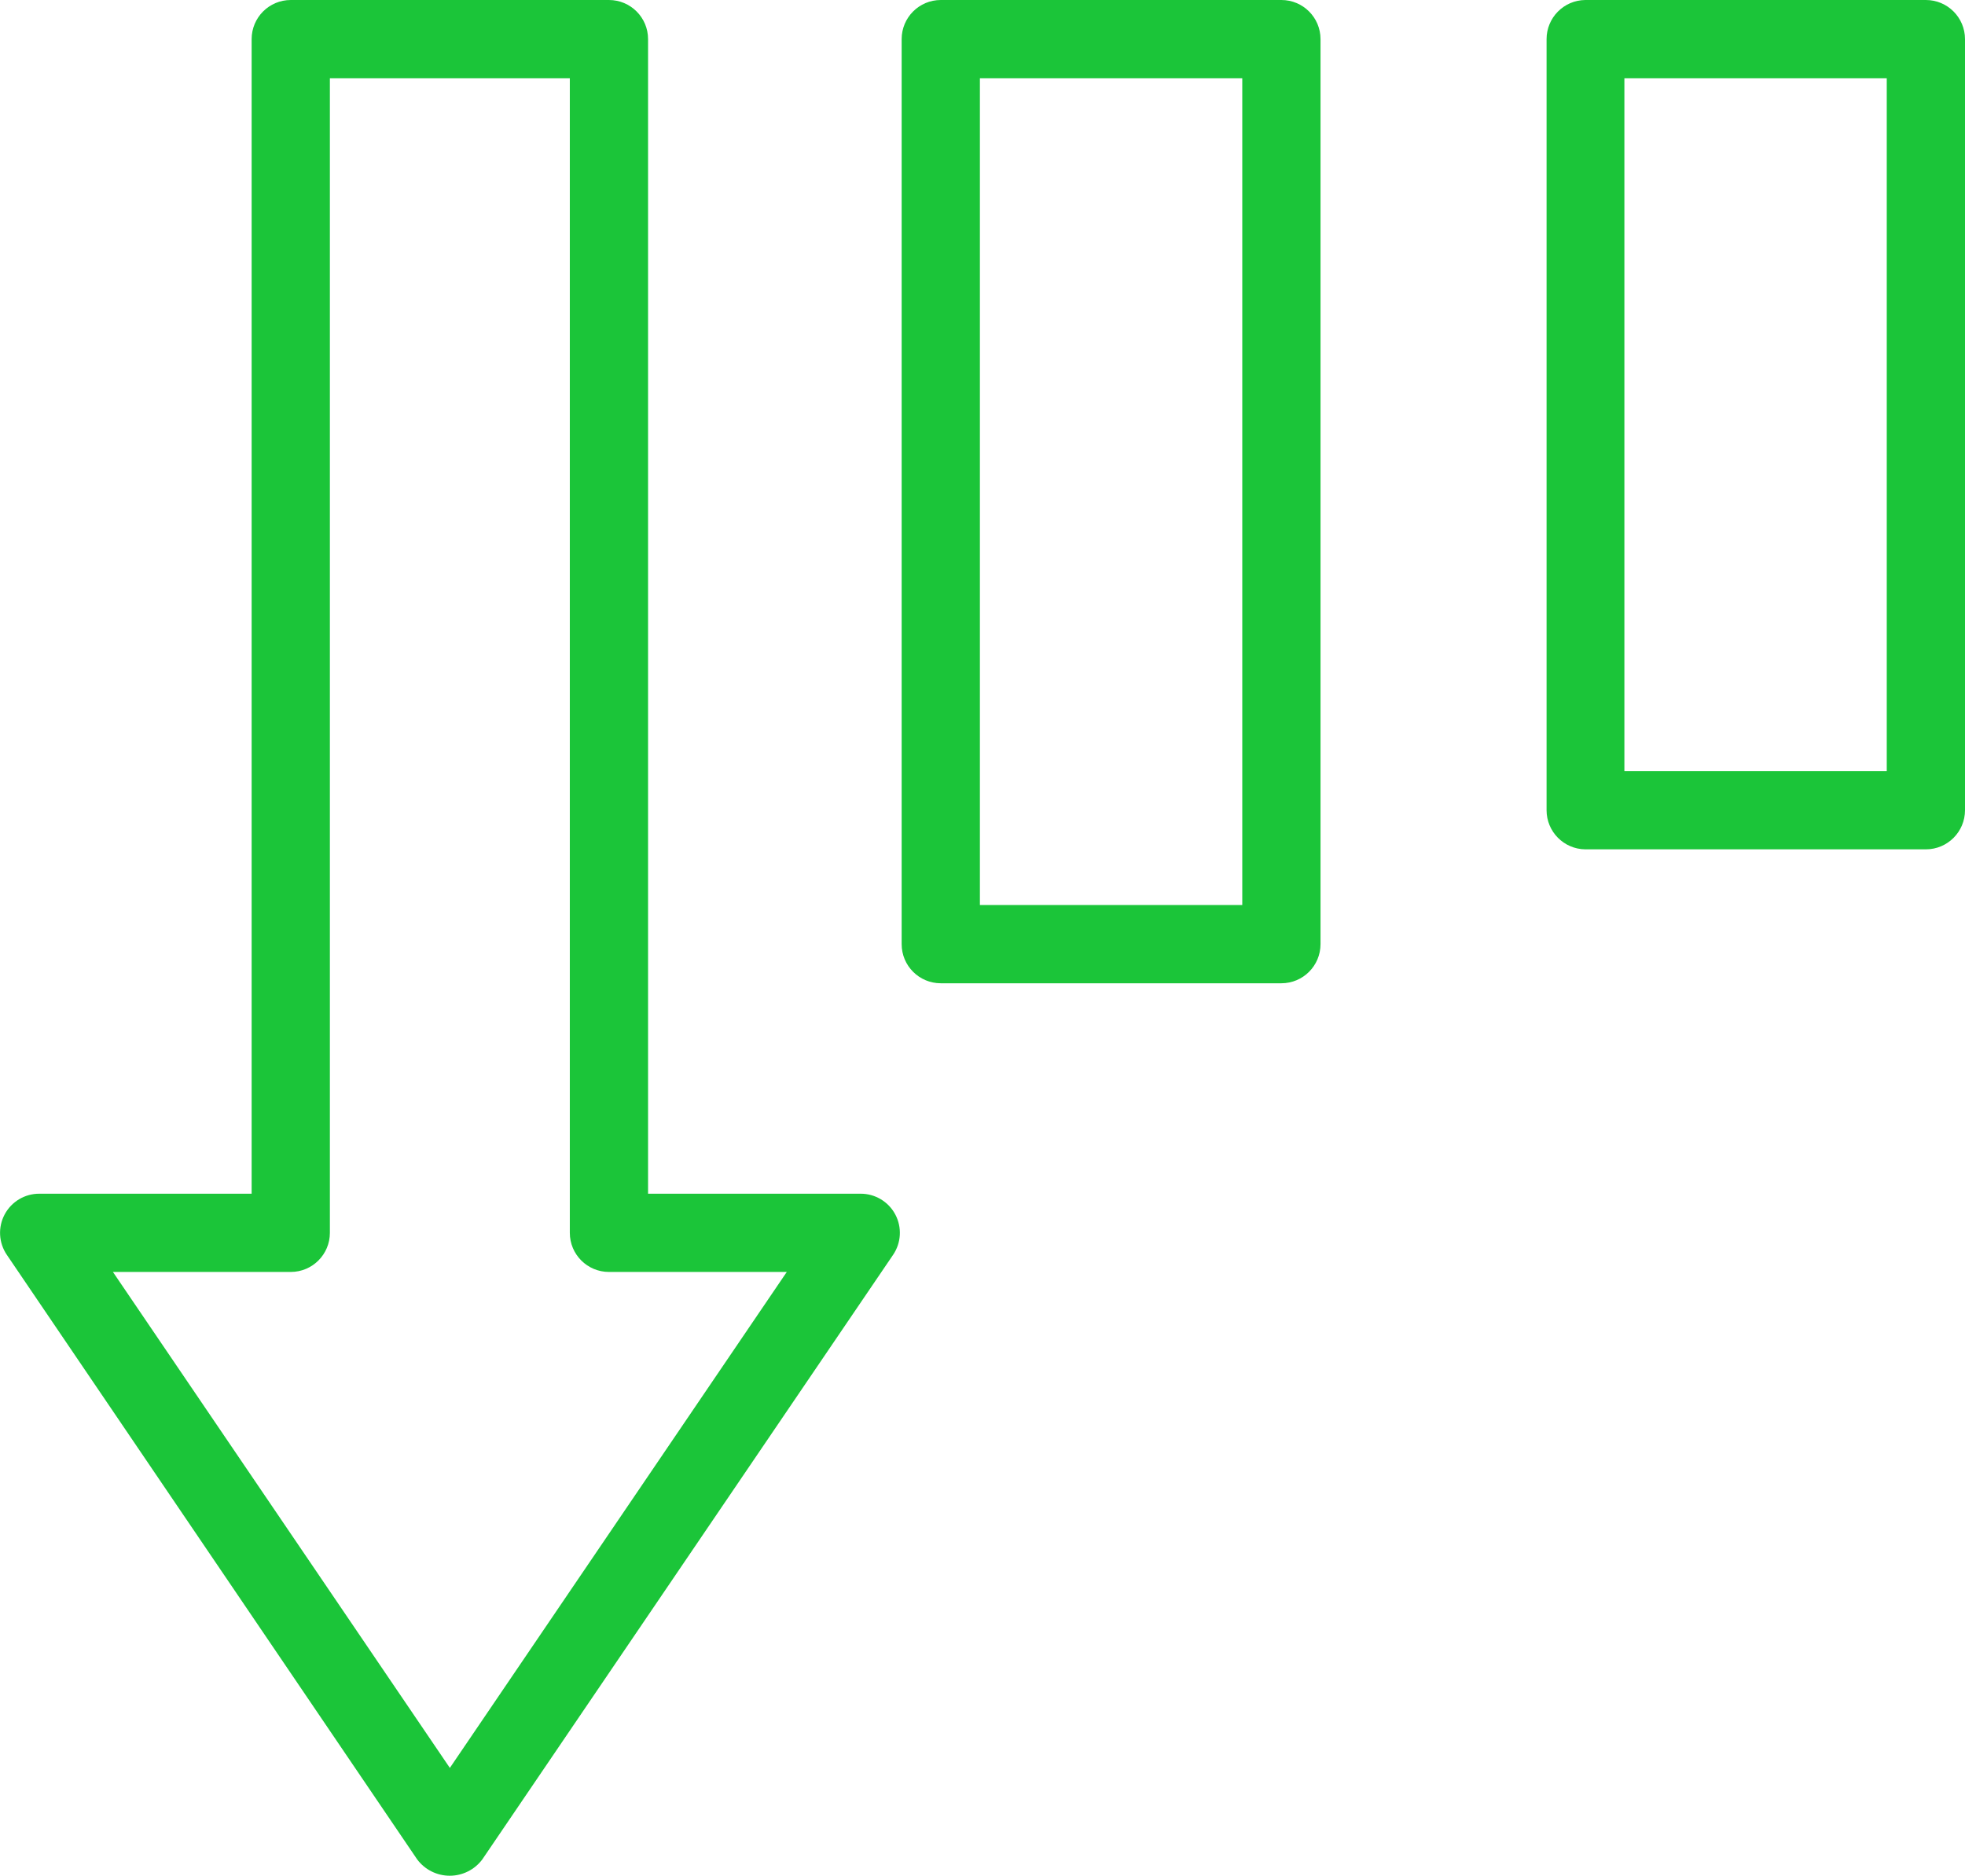
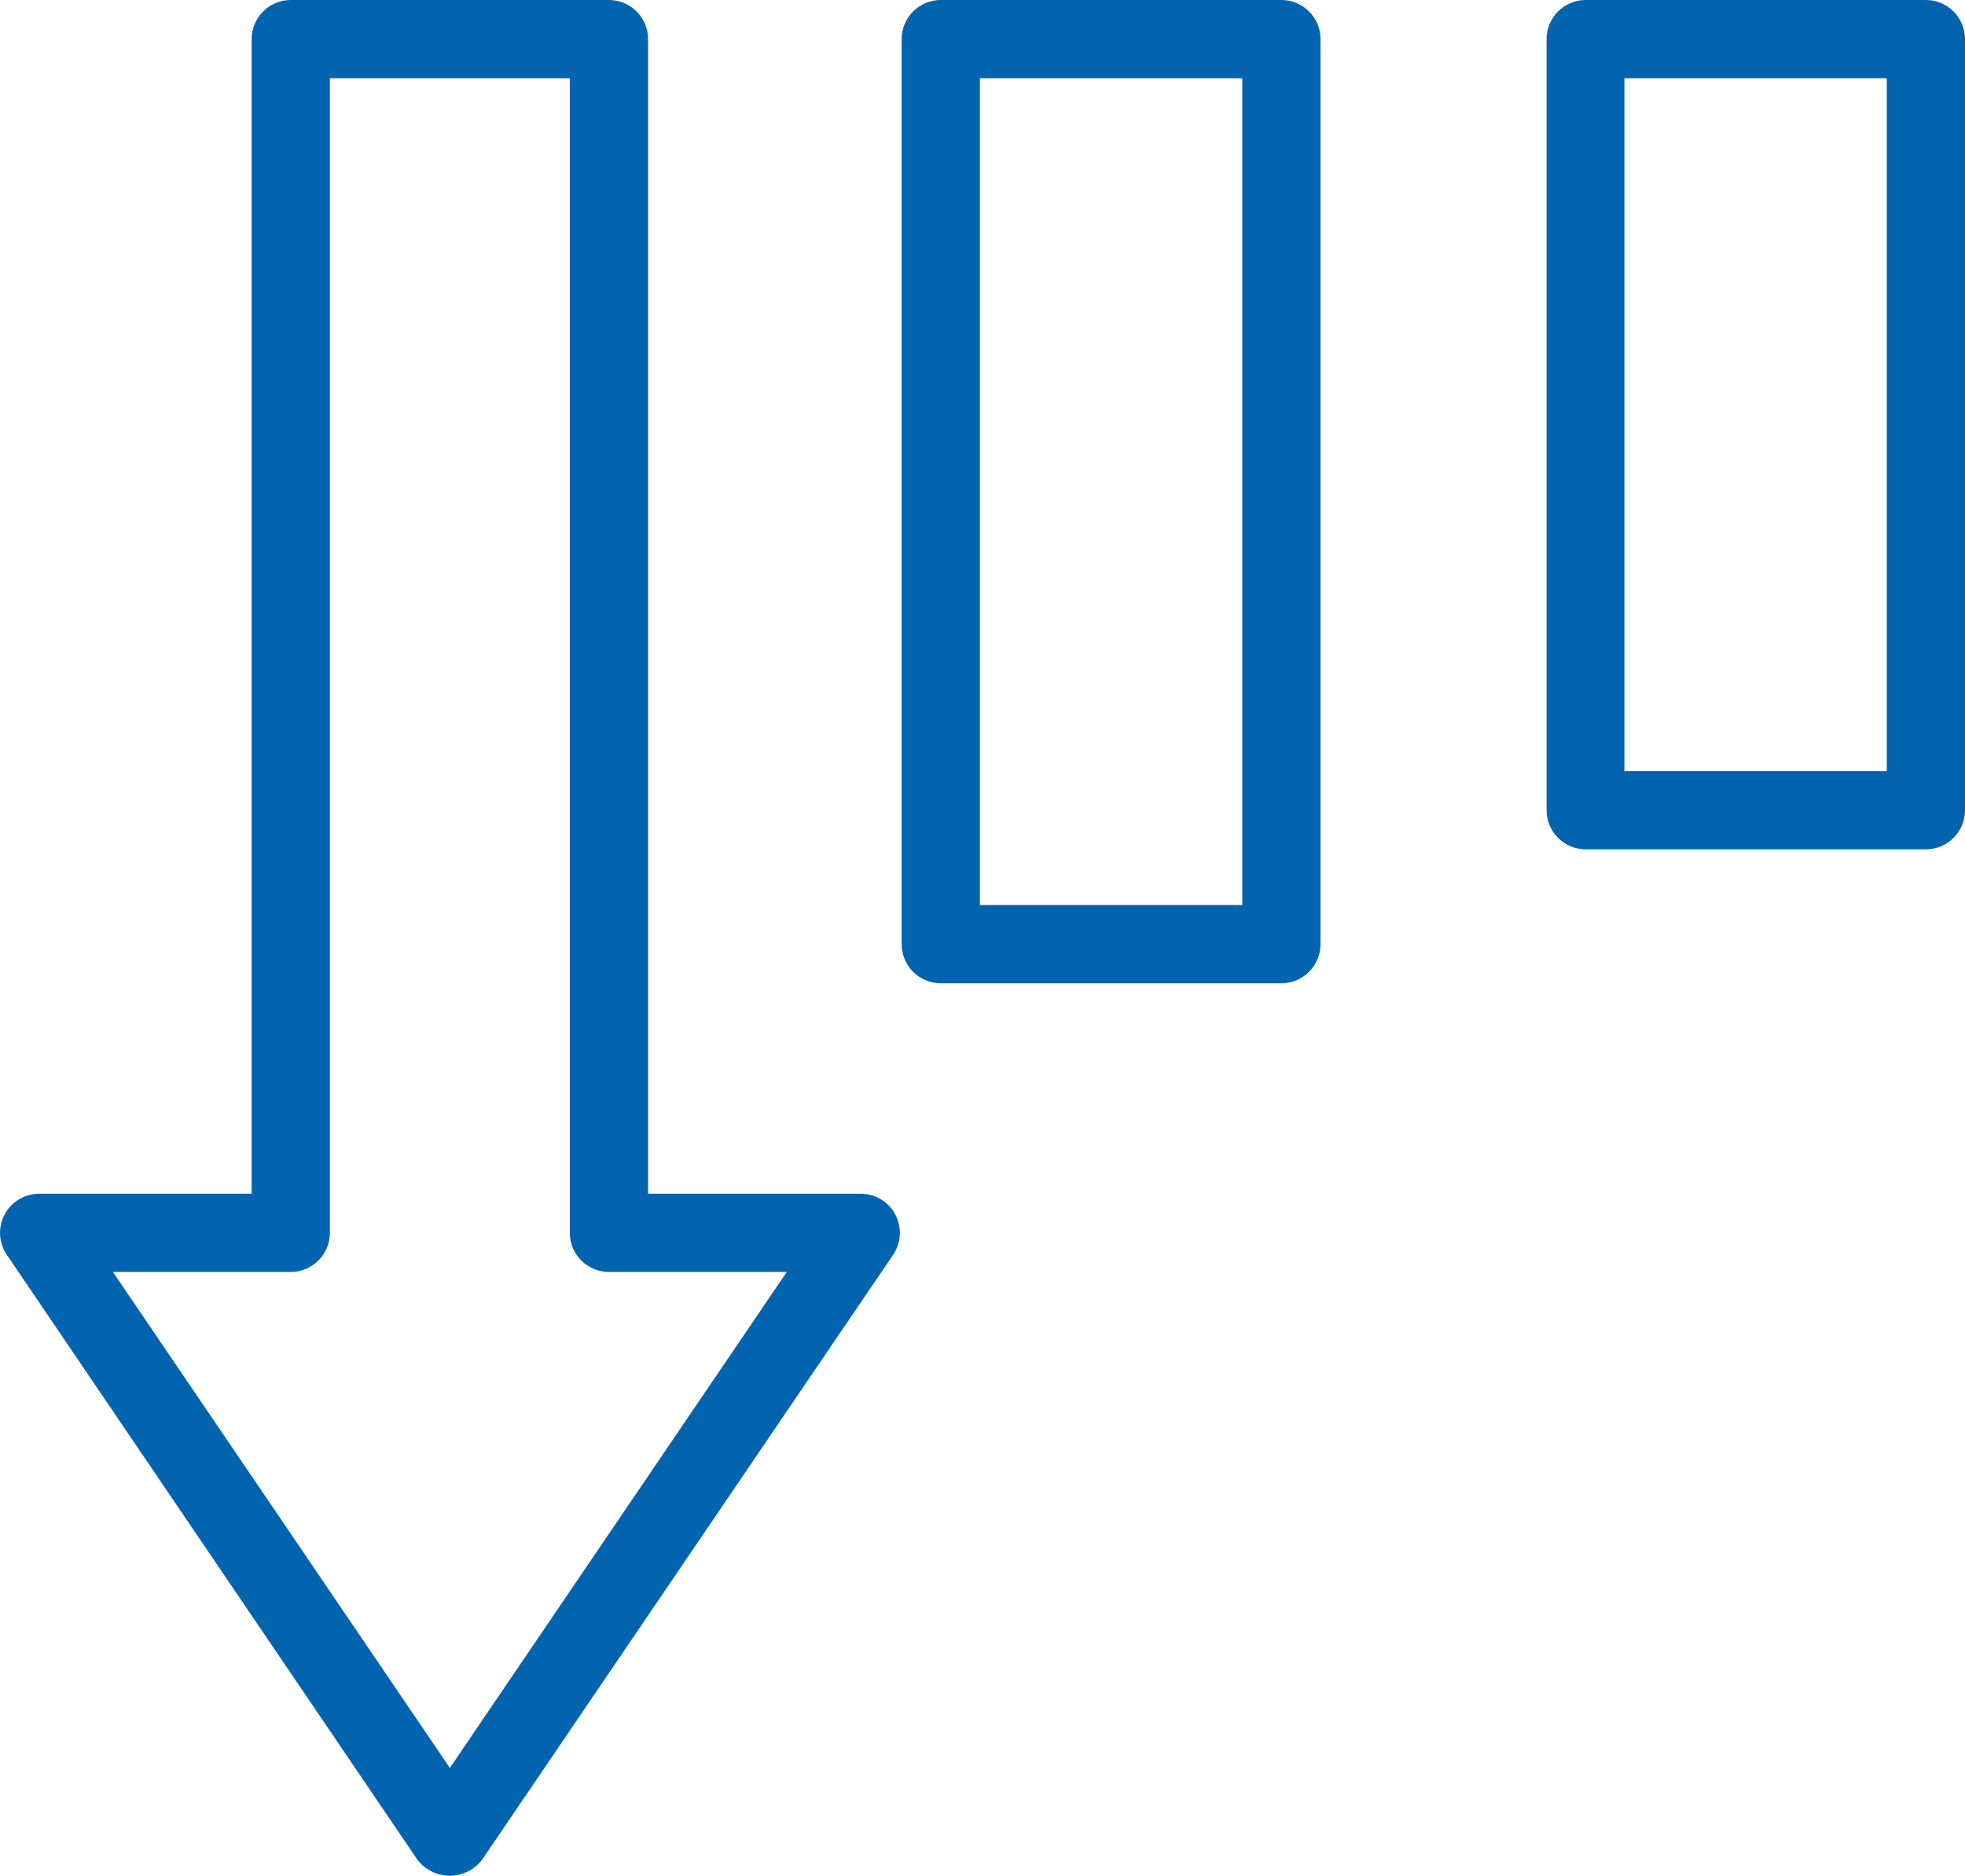
<svg xmlns="http://www.w3.org/2000/svg" width="18.132" height="17.308" viewBox="0 0 18.132 17.308">
  <defs>
    <clipPath id="clip-path">
-       <rect id="Прямоугольник_1160" data-name="Прямоугольник 1160" width="18.132" height="17.308" fill="#1bc539" />
+       <rect id="Прямоугольник_1160" data-name="Прямоугольник 1160" width="18.132" height="17.308" fill="#0264af" />
    </clipPath>
  </defs>
  <g id="Сгруппировать_3460" data-name="Сгруппировать 3460" clip-path="url(#clip-path)">
-     <path id="Контур_2148" data-name="Контур 2148" d="M240.357,0H243.5a.361.361,0,0,1,.361.361V7.477a.361.361,0,0,1-.361.361h-3.143A.361.361,0,0,1,240,7.477V.361A.361.361,0,0,1,240.357,0m2.782.722h-2.421V7.116h2.421Z" transform="translate(-225.729)" fill="#1bc539" />
-     <path id="Контур_2149" data-name="Контур 2149" d="M140.31,0h3.143a.361.361,0,0,1,.361.361V8.713a.361.361,0,0,1-.361.361H140.31a.361.361,0,0,1-.361-.361V.361A.361.361,0,0,1,140.31,0m2.782.722h-2.421V8.352h2.421Z" transform="translate(-131.629)" fill="#1bc539" />
-     <path id="Контур_2150" data-name="Контур 2150" d="M2.683,0H5.619A.361.361,0,0,1,5.98.361V11.016H7.941a.361.361,0,0,1,.3.564L4.45,17.16a.375.375,0,0,1-.6,0L.063,11.58a.361.361,0,0,1,.3-.564H2.322V.361A.361.361,0,0,1,2.683,0M5.258.722H3.044V11.377a.361.361,0,0,1-.361.361H1.042l3.109,4.577L7.26,11.738H5.619a.361.361,0,0,1-.361-.361Z" transform="translate(0)" fill="#1bc539" />
+     <path id="Контур_2148" data-name="Контур 2148" d="M240.357,0H243.5a.361.361,0,0,1,.361.361V7.477a.361.361,0,0,1-.361.361h-3.143A.361.361,0,0,1,240,7.477V.361A.361.361,0,0,1,240.357,0m2.782.722h-2.421V7.116h2.421Z" transform="translate(-225.729)" fill="#0264af" />
+     <path id="Контур_2149" data-name="Контур 2149" d="M140.31,0h3.143a.361.361,0,0,1,.361.361V8.713a.361.361,0,0,1-.361.361H140.31a.361.361,0,0,1-.361-.361V.361A.361.361,0,0,1,140.31,0m2.782.722h-2.421V8.352h2.421Z" transform="translate(-131.629)" fill="#0264af" />
+     <path id="Контур_2150" data-name="Контур 2150" d="M2.683,0H5.619A.361.361,0,0,1,5.98.361V11.016H7.941a.361.361,0,0,1,.3.564L4.45,17.16a.375.375,0,0,1-.6,0L.063,11.58a.361.361,0,0,1,.3-.564H2.322V.361A.361.361,0,0,1,2.683,0M5.258.722H3.044V11.377a.361.361,0,0,1-.361.361H1.042l3.109,4.577L7.26,11.738H5.619a.361.361,0,0,1-.361-.361Z" transform="translate(0)" fill="#0264af" />
  </g>
</svg>
